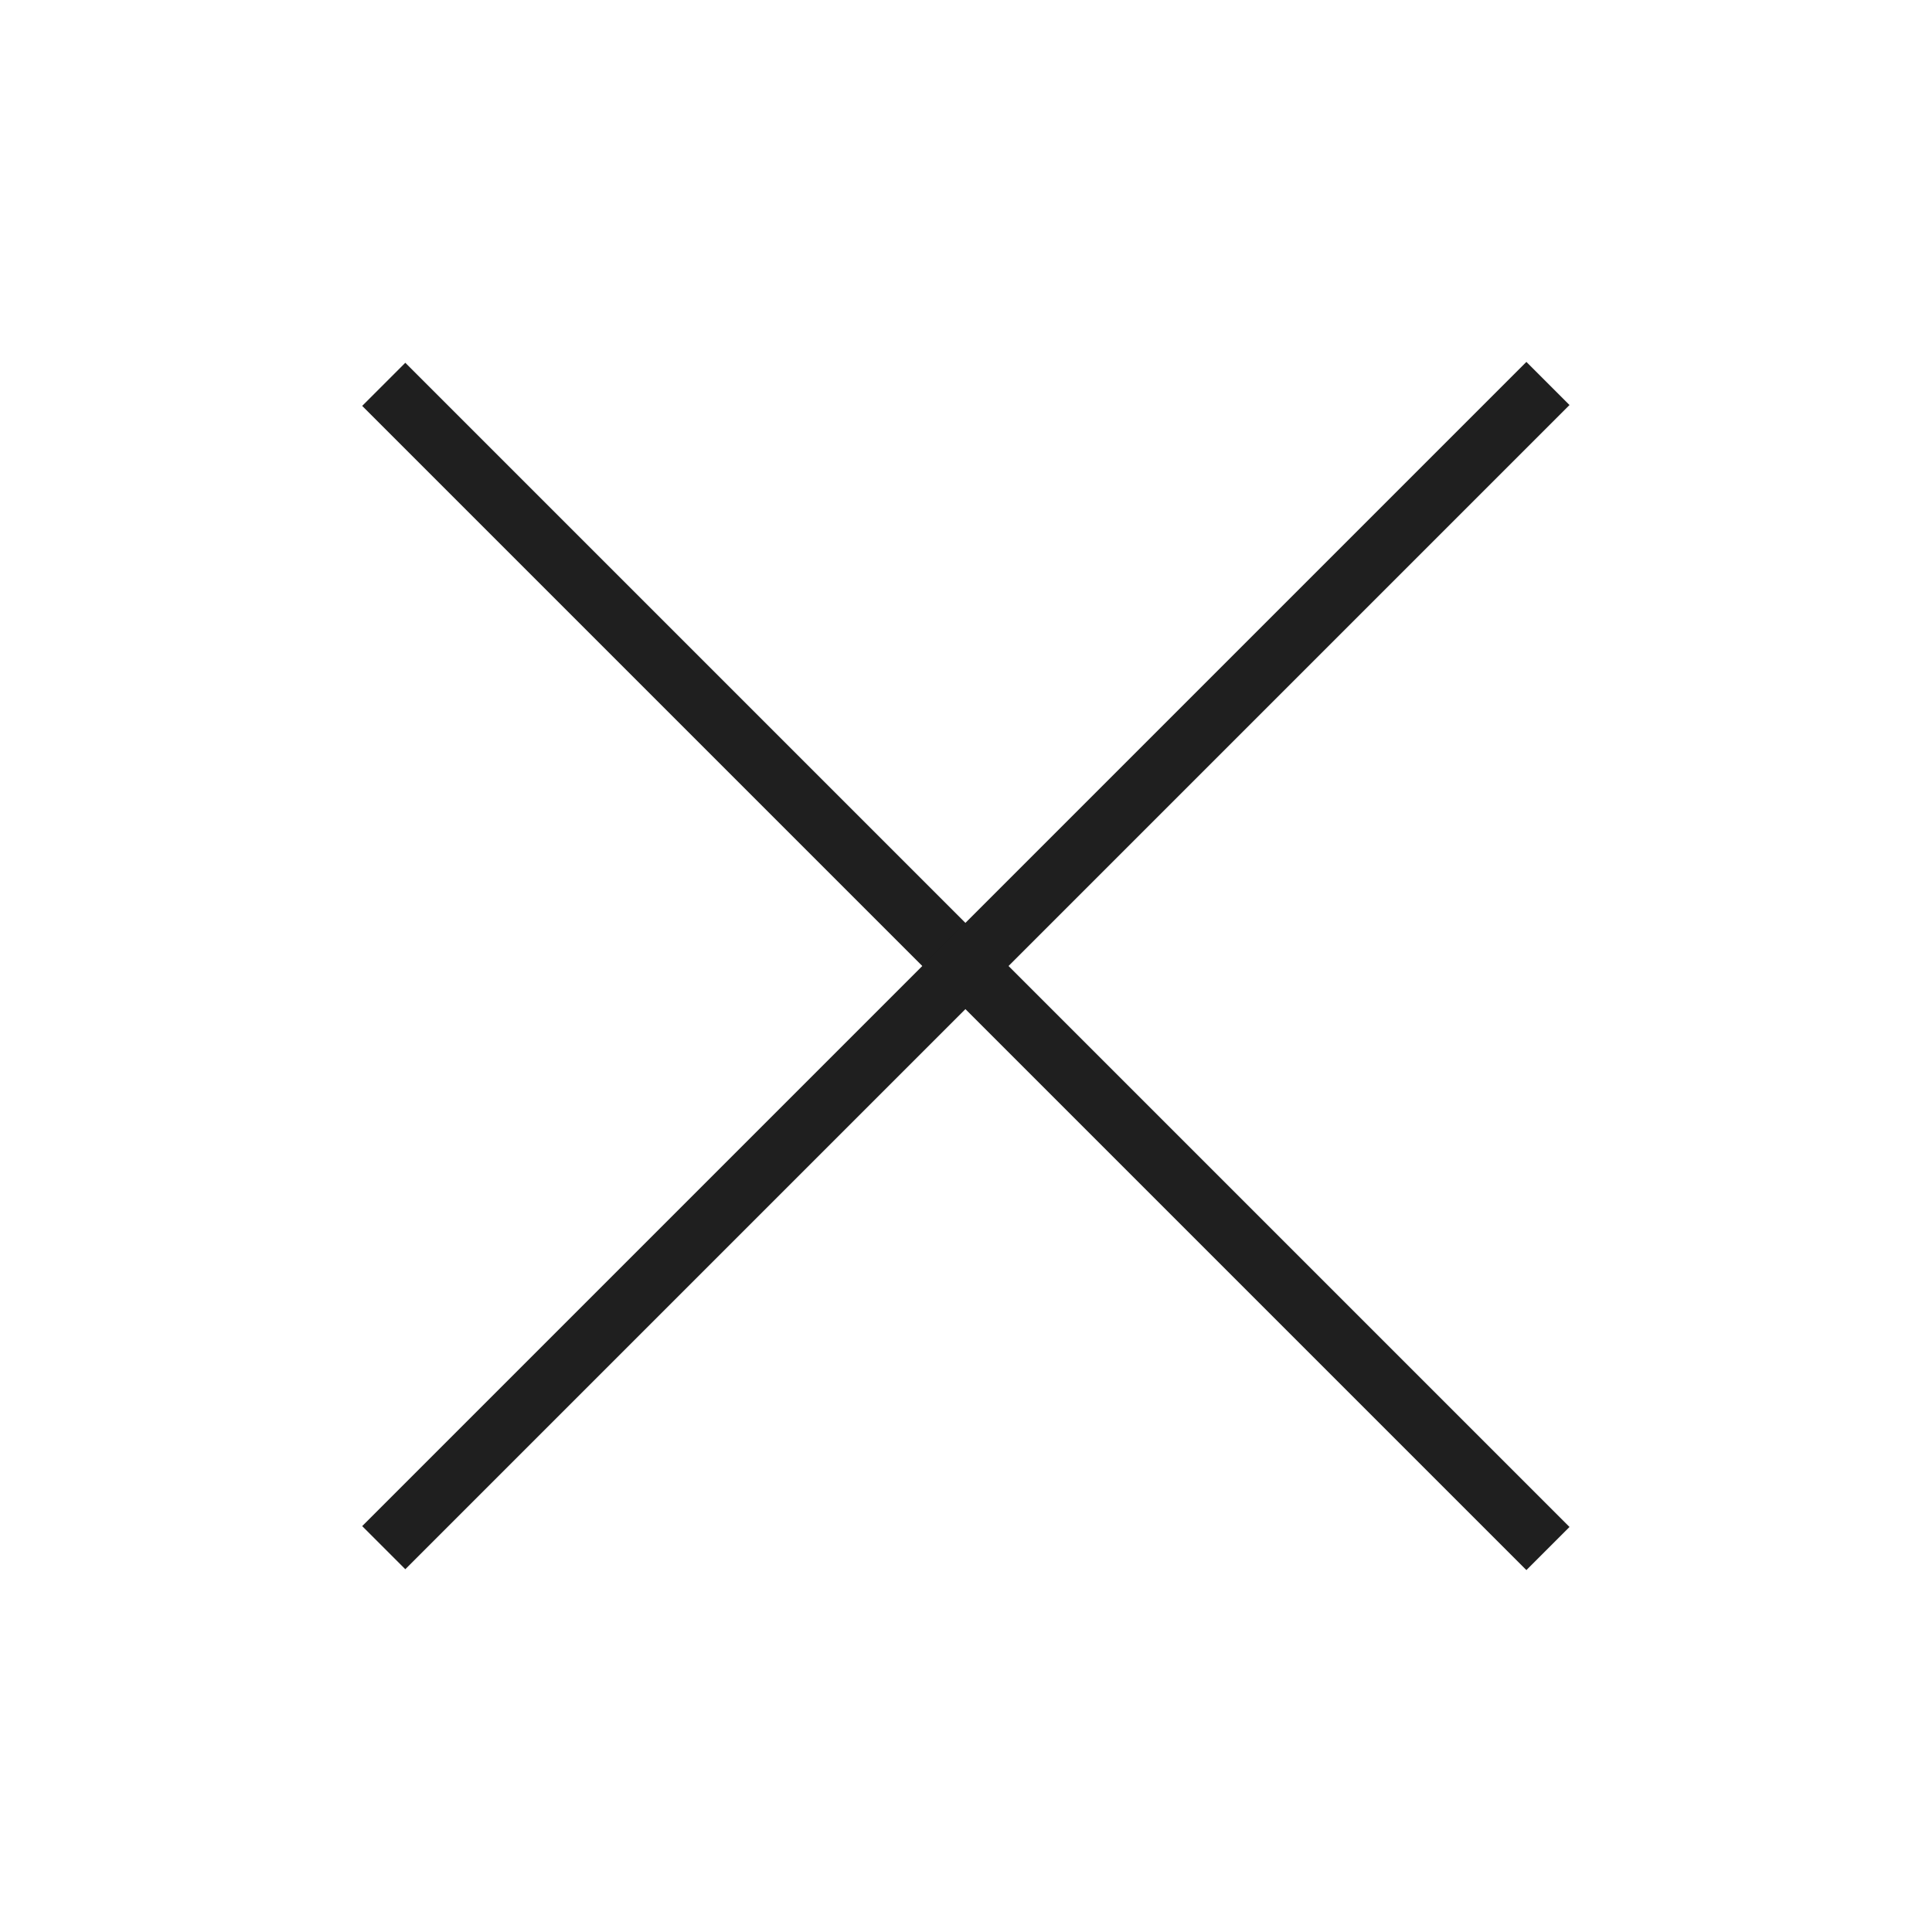
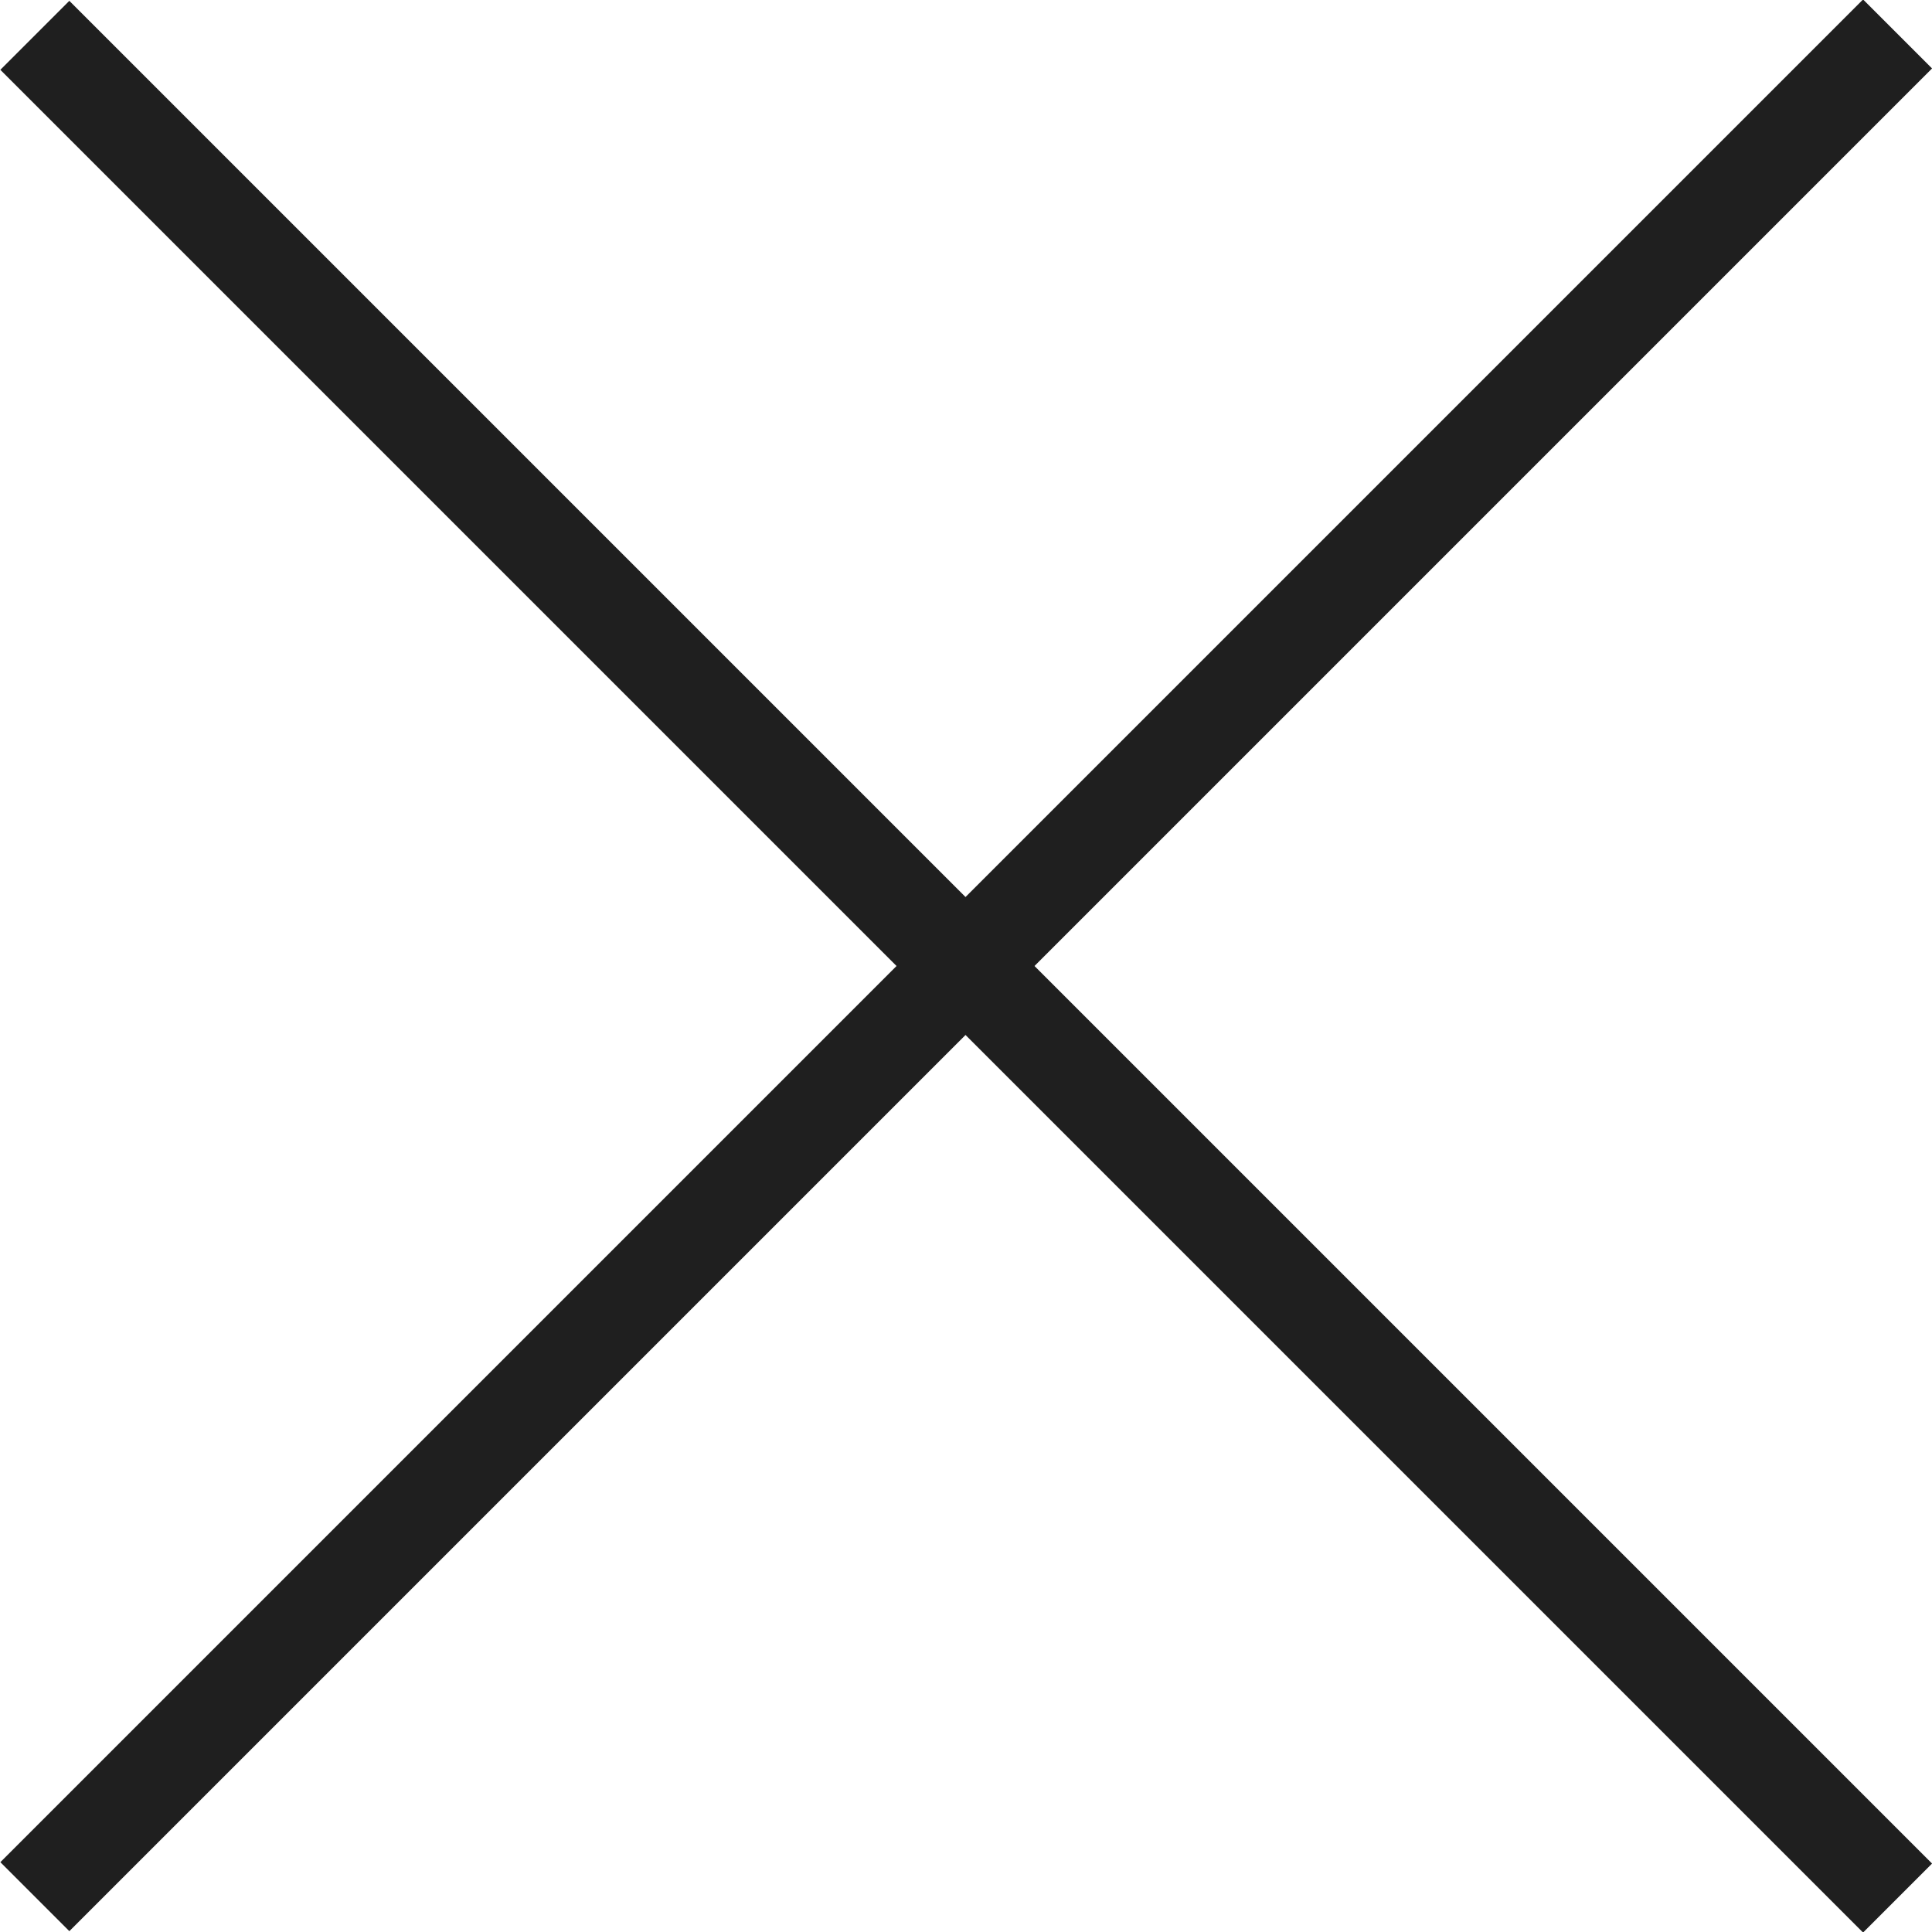
- <svg xmlns="http://www.w3.org/2000/svg" viewBox="0 0 32 32">
+ <svg xmlns="http://www.w3.org/2000/svg" viewBox="0 0 20 20">
  <defs>
    <style>.a{fill:#1f1f1f;}</style>
  </defs>
-   <rect class="a" x="15.49" y="2.37" width="1.01" height="27.27" transform="translate(-6.63 16) rotate(-45)" />
-   <rect class="a" x="2.37" y="15.49" width="27.27" height="1.01" transform="translate(-6.63 16) rotate(-45)" />
+   <rect class="a" x="9.49" y="-3.63" width="1.01" height="27.27" transform="translate(-4.14 10) rotate(-45)" />
+   <rect class="a" x="-3.63" y="9.49" width="27.27" height="1.01" transform="translate(-4.14 10) rotate(-45)" />
</svg>
